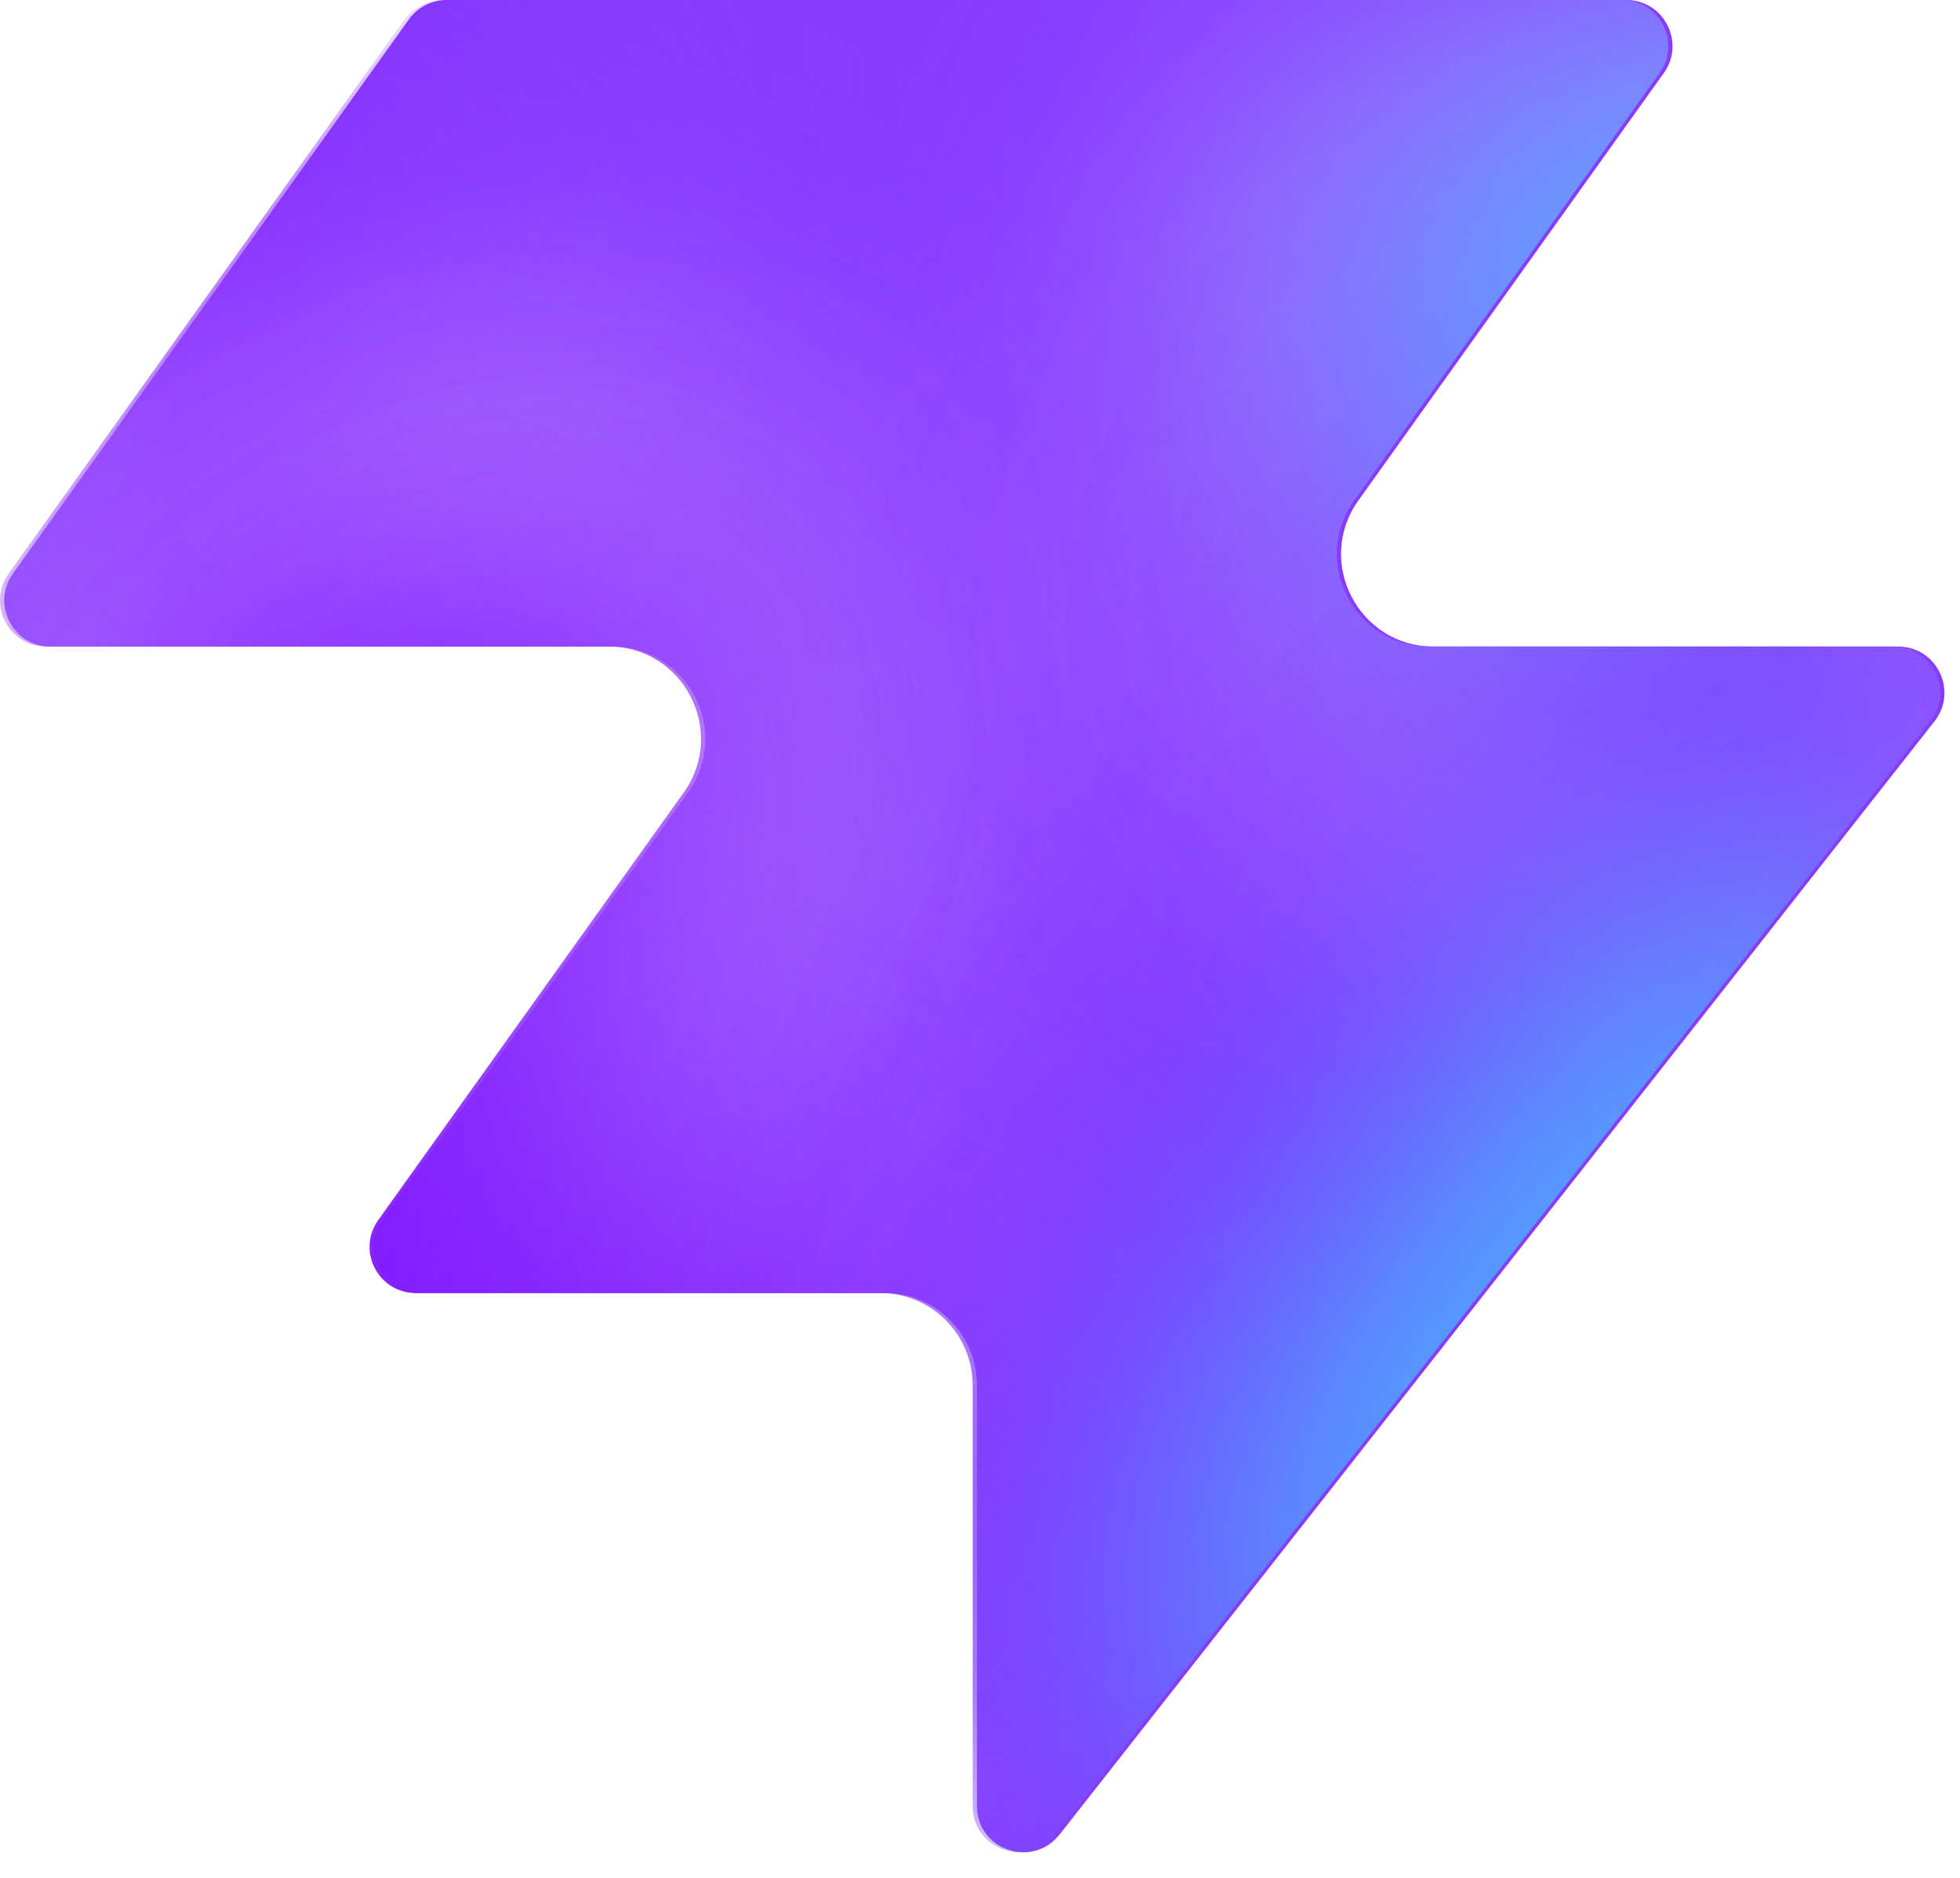
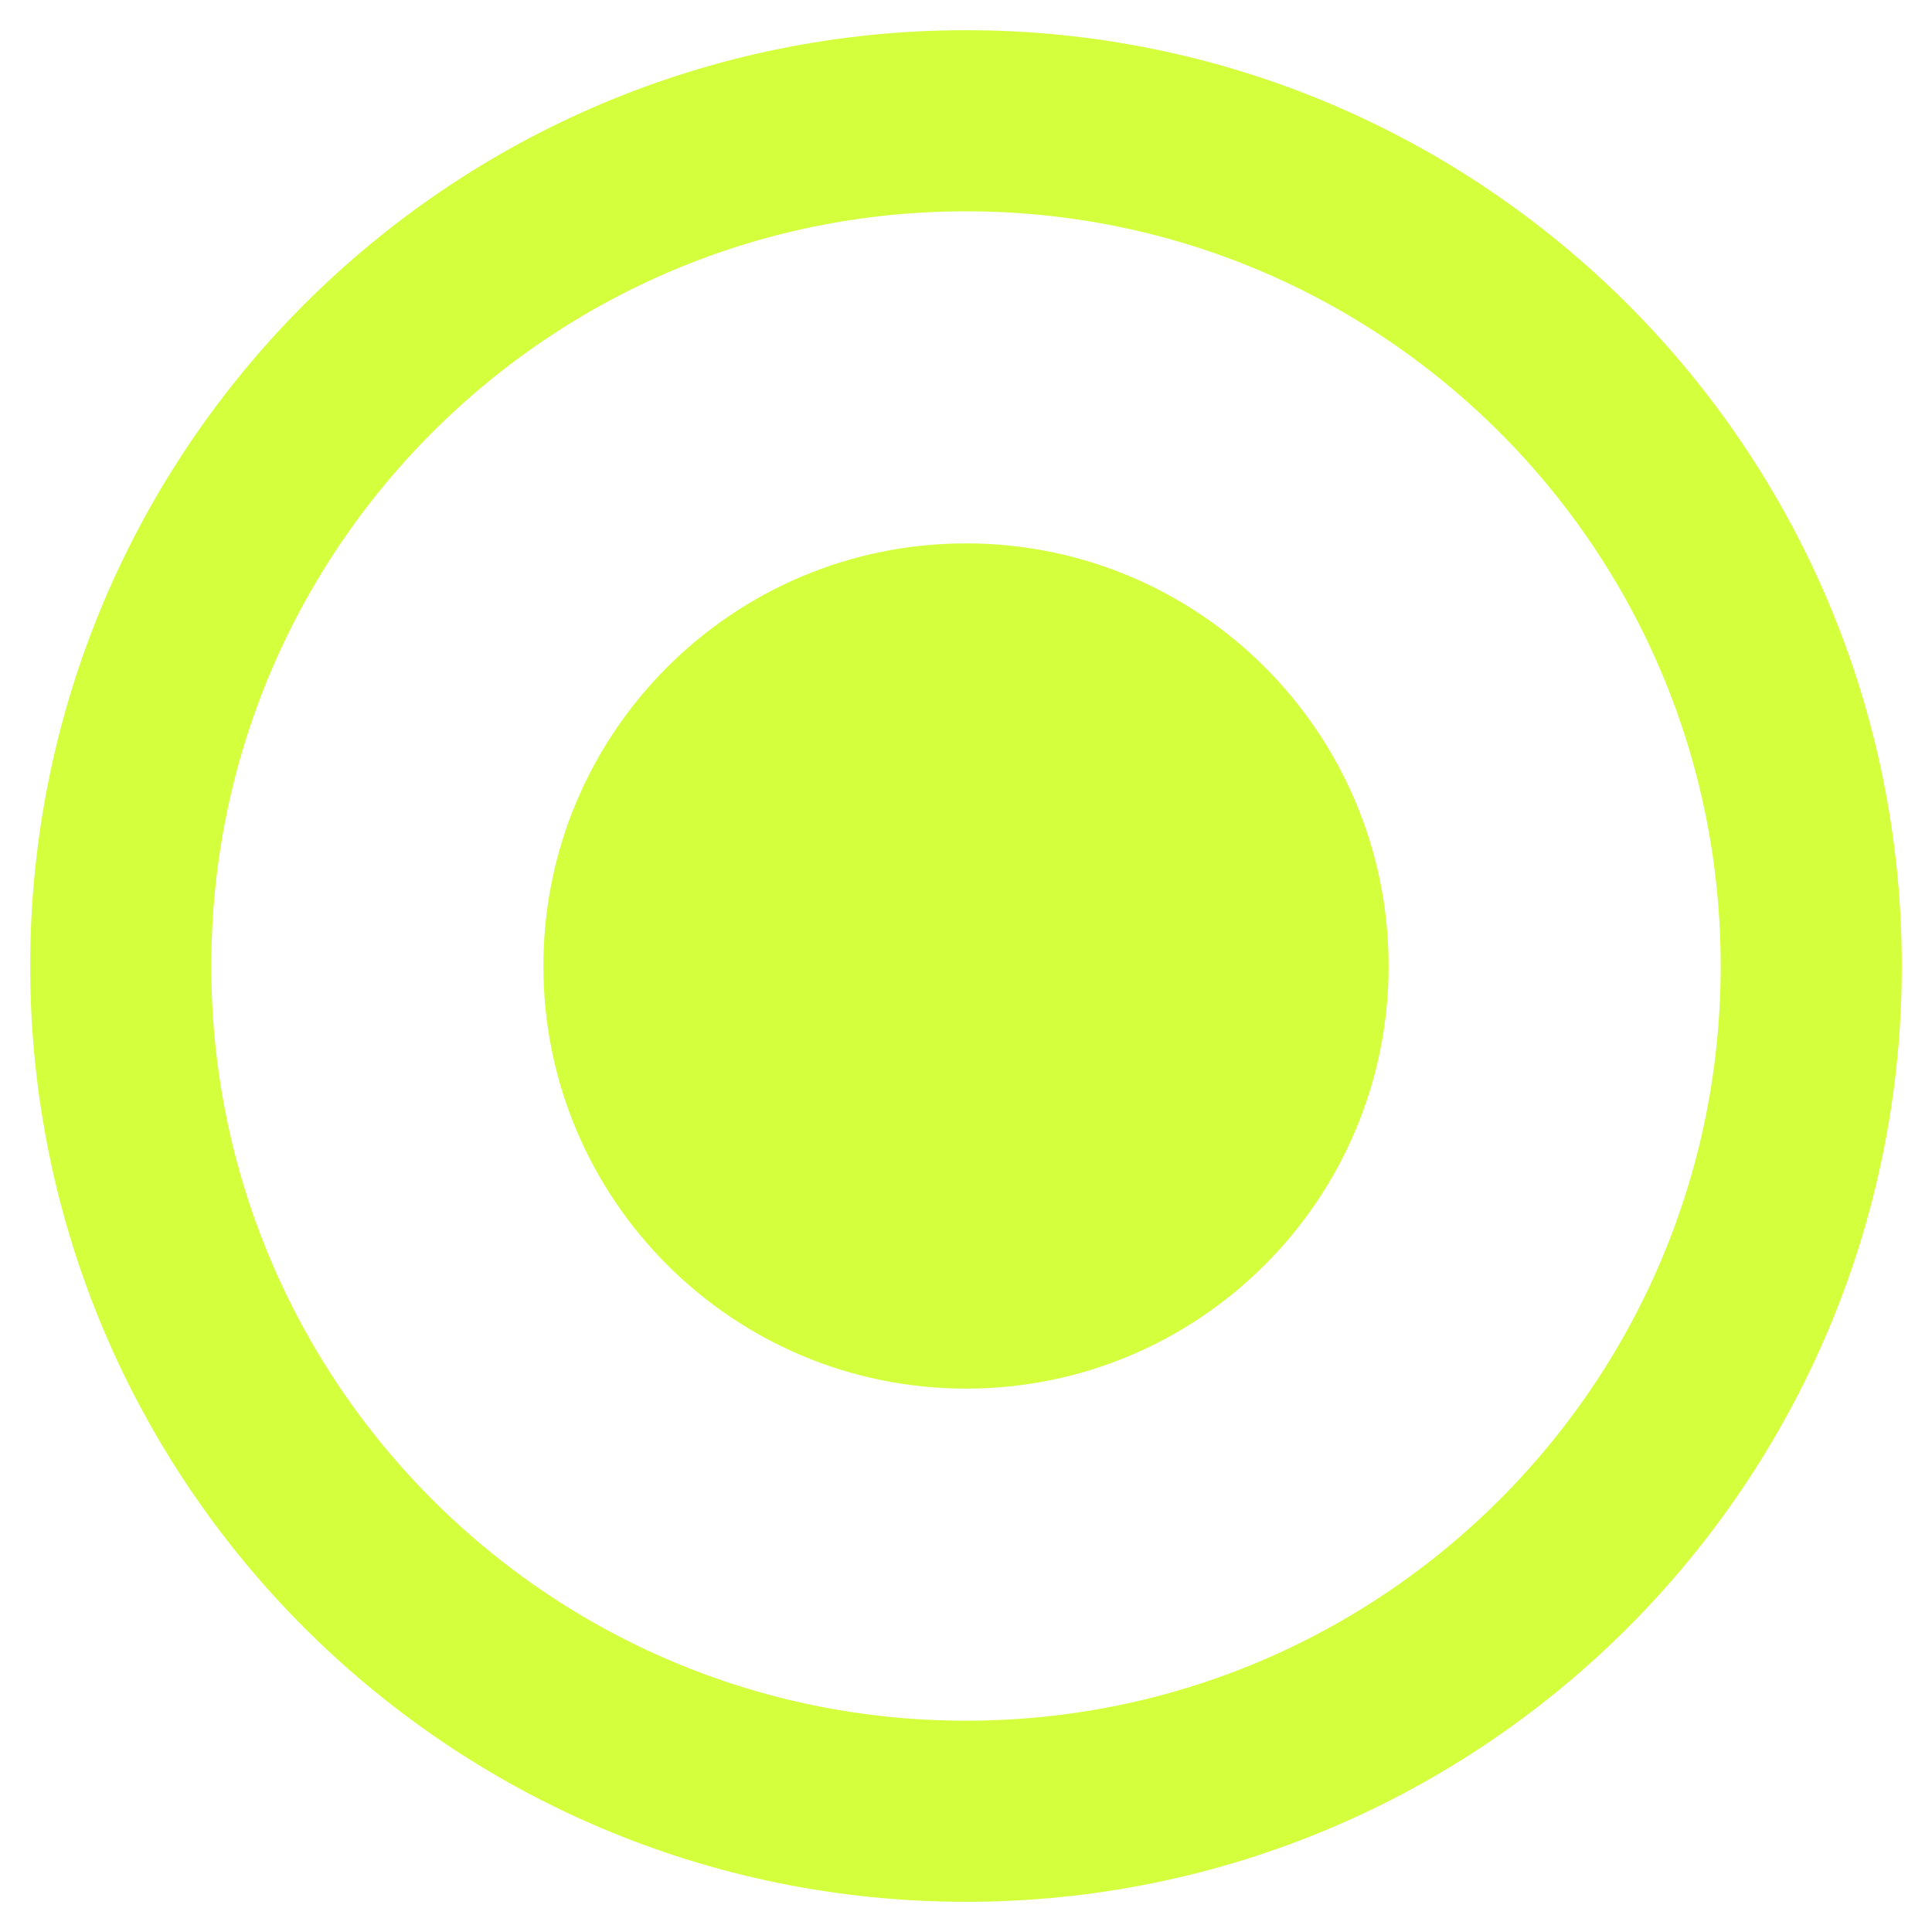
- <svg xmlns="http://www.w3.org/2000/svg" width="48" height="46" fill="none" viewBox="0 0 48 46">
-   <path fill="#863bff" d="M25.946 44.938c-.664.845-2.021.375-2.021-.698V33.937a2.26 2.26 0 0 0-2.262-2.262H10.287c-.92 0-1.456-1.04-.92-1.788l7.48-10.471c1.07-1.497 0-3.578-1.842-3.578H1.237c-.92 0-1.456-1.04-.92-1.788L10.013.474c.214-.297.556-.474.92-.474h28.894c.92 0 1.456 1.04.92 1.788l-7.48 10.471c-1.07 1.498 0 3.579 1.842 3.579h11.377c.943 0 1.473 1.088.89 1.83L25.947 44.94z" style="fill:#863bff;fill:color(display-p3 .525 .23 1);fill-opacity:1" />
-   <mask id="a" width="48" height="46" x="0" y="0" maskUnits="userSpaceOnUse" style="mask-type:alpha">
-     <path fill="#000" d="M25.842 44.938c-.664.844-2.021.375-2.021-.698V33.937a2.26 2.26 0 0 0-2.262-2.262H10.183c-.92 0-1.456-1.04-.92-1.788l7.48-10.471c1.07-1.498 0-3.579-1.842-3.579H1.133c-.92 0-1.456-1.04-.92-1.787L9.91.473c.214-.297.556-.474.92-.474h28.894c.92 0 1.456 1.04.92 1.788l-7.48 10.471c-1.07 1.498 0 3.578 1.842 3.578h11.377c.943 0 1.473 1.088.89 1.832L25.843 44.94z" style="fill:#000;fill-opacity:1" />
-   </mask>
-   <g mask="url(#a)">
-     <g filter="url(#b)">
-       <ellipse cx="5.508" cy="14.704" fill="#ede6ff" rx="5.508" ry="14.704" style="fill:#ede6ff;fill:color(display-p3 .927 .903 1);fill-opacity:1" transform="matrix(.00324 1 1 -.00324 -4.47 31.516)" />
-     </g>
-     <g filter="url(#c)">
-       <ellipse cx="10.399" cy="29.851" fill="#ede6ff" rx="10.399" ry="29.851" style="fill:#ede6ff;fill:color(display-p3 .927 .903 1);fill-opacity:1" transform="matrix(.00324 1 1 -.00324 -39.328 7.883)" />
-     </g>
-     <g filter="url(#d)">
-       <ellipse cx="5.508" cy="30.487" fill="#7e14ff" rx="5.508" ry="30.487" style="fill:#7e14ff;fill:color(display-p3 .492 .077 1);fill-opacity:1" transform="rotate(89.814 -25.913 -14.639)scale(1 -1)" />
-     </g>
-     <g filter="url(#e)">
-       <ellipse cx="5.508" cy="30.599" fill="#7e14ff" rx="5.508" ry="30.599" style="fill:#7e14ff;fill:color(display-p3 .492 .077 1);fill-opacity:1" transform="rotate(89.814 -32.644 -3.334)scale(1 -1)" />
-     </g>
-     <g filter="url(#f)">
-       <ellipse cx="5.508" cy="30.599" fill="#7e14ff" rx="5.508" ry="30.599" style="fill:#7e14ff;fill:color(display-p3 .492 .077 1);fill-opacity:1" transform="matrix(.00324 1 1 -.00324 -34.34 30.47)" />
-     </g>
-     <g filter="url(#g)">
-       <ellipse cx="14.072" cy="22.078" fill="#ede6ff" rx="14.072" ry="22.078" style="fill:#ede6ff;fill:color(display-p3 .927 .903 1);fill-opacity:1" transform="rotate(93.35 24.506 48.493)scale(-1 1)" />
-     </g>
-     <g filter="url(#h)">
-       <ellipse cx="3.47" cy="21.501" fill="#7e14ff" rx="3.47" ry="21.501" style="fill:#7e14ff;fill:color(display-p3 .492 .077 1);fill-opacity:1" transform="rotate(89.009 28.708 47.59)scale(-1 1)" />
-     </g>
-     <g filter="url(#i)">
-       <ellipse cx="3.47" cy="21.501" fill="#7e14ff" rx="3.47" ry="21.501" style="fill:#7e14ff;fill:color(display-p3 .492 .077 1);fill-opacity:1" transform="rotate(89.009 28.708 47.59)scale(-1 1)" />
-     </g>
-     <g filter="url(#j)">
-       <ellipse cx=".387" cy="8.972" fill="#7e14ff" rx="4.407" ry="29.108" style="fill:#7e14ff;fill:color(display-p3 .492 .077 1);fill-opacity:1" transform="rotate(39.51 .387 8.972)" />
-     </g>
-     <g filter="url(#k)">
-       <ellipse cx="47.523" cy="-6.092" fill="#7e14ff" rx="4.407" ry="29.108" style="fill:#7e14ff;fill:color(display-p3 .492 .077 1);fill-opacity:1" transform="rotate(37.892 47.523 -6.092)" />
-     </g>
-     <g filter="url(#l)">
-       <ellipse cx="41.412" cy="6.333" fill="#47bfff" rx="5.971" ry="9.665" style="fill:#47bfff;fill:color(display-p3 .28 .748 1);fill-opacity:1" transform="rotate(37.892 41.412 6.333)" />
-     </g>
-     <g filter="url(#m)">
-       <ellipse cx="-1.879" cy="38.332" fill="#7e14ff" rx="4.407" ry="29.108" style="fill:#7e14ff;fill:color(display-p3 .492 .077 1);fill-opacity:1" transform="rotate(37.892 -1.88 38.332)" />
-     </g>
-     <g filter="url(#n)">
-       <ellipse cx="-1.879" cy="38.332" fill="#7e14ff" rx="4.407" ry="29.108" style="fill:#7e14ff;fill:color(display-p3 .492 .077 1);fill-opacity:1" transform="rotate(37.892 -1.88 38.332)" />
-     </g>
-     <g filter="url(#o)">
-       <ellipse cx="35.651" cy="29.907" fill="#7e14ff" rx="4.407" ry="29.108" style="fill:#7e14ff;fill:color(display-p3 .492 .077 1);fill-opacity:1" transform="rotate(37.892 35.651 29.907)" />
-     </g>
-     <g filter="url(#p)">
-       <ellipse cx="38.418" cy="32.4" fill="#47bfff" rx="5.971" ry="15.297" style="fill:#47bfff;fill:color(display-p3 .28 .748 1);fill-opacity:1" transform="rotate(37.892 38.418 32.4)" />
-     </g>
-   </g>
-   <defs>
-     <filter id="b" width="60.045" height="41.654" x="-19.77" y="16.149" color-interpolation-filters="sRGB" filterUnits="userSpaceOnUse">
-       <feFlood flood-opacity="0" result="BackgroundImageFix" />
-       <feBlend in="SourceGraphic" in2="BackgroundImageFix" result="shape" />
-       <feGaussianBlur result="effect1_foregroundBlur_2002_17158" stdDeviation="7.659" />
-     </filter>
-     <filter id="c" width="90.34" height="51.437" x="-54.613" y="-7.533" color-interpolation-filters="sRGB" filterUnits="userSpaceOnUse">
-       <feFlood flood-opacity="0" result="BackgroundImageFix" />
-       <feBlend in="SourceGraphic" in2="BackgroundImageFix" result="shape" />
-       <feGaussianBlur result="effect1_foregroundBlur_2002_17158" stdDeviation="7.659" />
-     </filter>
-     <filter id="d" width="79.355" height="29.4" x="-49.64" y="2.03" color-interpolation-filters="sRGB" filterUnits="userSpaceOnUse">
-       <feFlood flood-opacity="0" result="BackgroundImageFix" />
-       <feBlend in="SourceGraphic" in2="BackgroundImageFix" result="shape" />
-       <feGaussianBlur result="effect1_foregroundBlur_2002_17158" stdDeviation="4.596" />
-     </filter>
-     <filter id="e" width="79.579" height="29.4" x="-45.045" y="20.029" color-interpolation-filters="sRGB" filterUnits="userSpaceOnUse">
-       <feFlood flood-opacity="0" result="BackgroundImageFix" />
-       <feBlend in="SourceGraphic" in2="BackgroundImageFix" result="shape" />
-       <feGaussianBlur result="effect1_foregroundBlur_2002_17158" stdDeviation="4.596" />
-     </filter>
-     <filter id="f" width="79.579" height="29.4" x="-43.513" y="21.178" color-interpolation-filters="sRGB" filterUnits="userSpaceOnUse">
-       <feFlood flood-opacity="0" result="BackgroundImageFix" />
-       <feBlend in="SourceGraphic" in2="BackgroundImageFix" result="shape" />
-       <feGaussianBlur result="effect1_foregroundBlur_2002_17158" stdDeviation="4.596" />
-     </filter>
-     <filter id="g" width="74.749" height="58.852" x="15.756" y="-17.901" color-interpolation-filters="sRGB" filterUnits="userSpaceOnUse">
-       <feFlood flood-opacity="0" result="BackgroundImageFix" />
-       <feBlend in="SourceGraphic" in2="BackgroundImageFix" result="shape" />
-       <feGaussianBlur result="effect1_foregroundBlur_2002_17158" stdDeviation="7.659" />
-     </filter>
-     <filter id="h" width="61.377" height="25.362" x="23.548" y="2.284" color-interpolation-filters="sRGB" filterUnits="userSpaceOnUse">
-       <feFlood flood-opacity="0" result="BackgroundImageFix" />
-       <feBlend in="SourceGraphic" in2="BackgroundImageFix" result="shape" />
-       <feGaussianBlur result="effect1_foregroundBlur_2002_17158" stdDeviation="4.596" />
-     </filter>
-     <filter id="i" width="61.377" height="25.362" x="23.548" y="2.284" color-interpolation-filters="sRGB" filterUnits="userSpaceOnUse">
-       <feFlood flood-opacity="0" result="BackgroundImageFix" />
-       <feBlend in="SourceGraphic" in2="BackgroundImageFix" result="shape" />
-       <feGaussianBlur result="effect1_foregroundBlur_2002_17158" stdDeviation="4.596" />
-     </filter>
-     <filter id="j" width="56.045" height="63.649" x="-27.636" y="-22.853" color-interpolation-filters="sRGB" filterUnits="userSpaceOnUse">
-       <feFlood flood-opacity="0" result="BackgroundImageFix" />
-       <feBlend in="SourceGraphic" in2="BackgroundImageFix" result="shape" />
-       <feGaussianBlur result="effect1_foregroundBlur_2002_17158" stdDeviation="4.596" />
-     </filter>
-     <filter id="k" width="54.814" height="64.646" x="20.116" y="-38.415" color-interpolation-filters="sRGB" filterUnits="userSpaceOnUse">
-       <feFlood flood-opacity="0" result="BackgroundImageFix" />
-       <feBlend in="SourceGraphic" in2="BackgroundImageFix" result="shape" />
-       <feGaussianBlur result="effect1_foregroundBlur_2002_17158" stdDeviation="4.596" />
-     </filter>
-     <filter id="l" width="33.541" height="35.313" x="24.641" y="-11.323" color-interpolation-filters="sRGB" filterUnits="userSpaceOnUse">
-       <feFlood flood-opacity="0" result="BackgroundImageFix" />
-       <feBlend in="SourceGraphic" in2="BackgroundImageFix" result="shape" />
-       <feGaussianBlur result="effect1_foregroundBlur_2002_17158" stdDeviation="4.596" />
-     </filter>
-     <filter id="m" width="54.814" height="64.646" x="-29.286" y="6.009" color-interpolation-filters="sRGB" filterUnits="userSpaceOnUse">
-       <feFlood flood-opacity="0" result="BackgroundImageFix" />
-       <feBlend in="SourceGraphic" in2="BackgroundImageFix" result="shape" />
-       <feGaussianBlur result="effect1_foregroundBlur_2002_17158" stdDeviation="4.596" />
-     </filter>
-     <filter id="n" width="54.814" height="64.646" x="-29.286" y="6.009" color-interpolation-filters="sRGB" filterUnits="userSpaceOnUse">
-       <feFlood flood-opacity="0" result="BackgroundImageFix" />
-       <feBlend in="SourceGraphic" in2="BackgroundImageFix" result="shape" />
-       <feGaussianBlur result="effect1_foregroundBlur_2002_17158" stdDeviation="4.596" />
-     </filter>
-     <filter id="o" width="54.814" height="64.646" x="8.244" y="-2.416" color-interpolation-filters="sRGB" filterUnits="userSpaceOnUse">
-       <feFlood flood-opacity="0" result="BackgroundImageFix" />
-       <feBlend in="SourceGraphic" in2="BackgroundImageFix" result="shape" />
-       <feGaussianBlur result="effect1_foregroundBlur_2002_17158" stdDeviation="4.596" />
-     </filter>
-     <filter id="p" width="39.409" height="43.623" x="18.713" y="10.588" color-interpolation-filters="sRGB" filterUnits="userSpaceOnUse">
-       <feFlood flood-opacity="0" result="BackgroundImageFix" />
-       <feBlend in="SourceGraphic" in2="BackgroundImageFix" result="shape" />
-       <feGaussianBlur result="effect1_foregroundBlur_2002_17158" stdDeviation="4.596" />
-     </filter>
-   </defs>
+ <svg xmlns="http://www.w3.org/2000/svg" viewBox="0 0 32 32">
+   <circle cx="16" cy="16" r="14" fill="none" stroke="#d4ff3d" stroke-width="3" />
+   <circle cx="16" cy="16" r="7" fill="#d4ff3d" />
</svg>
